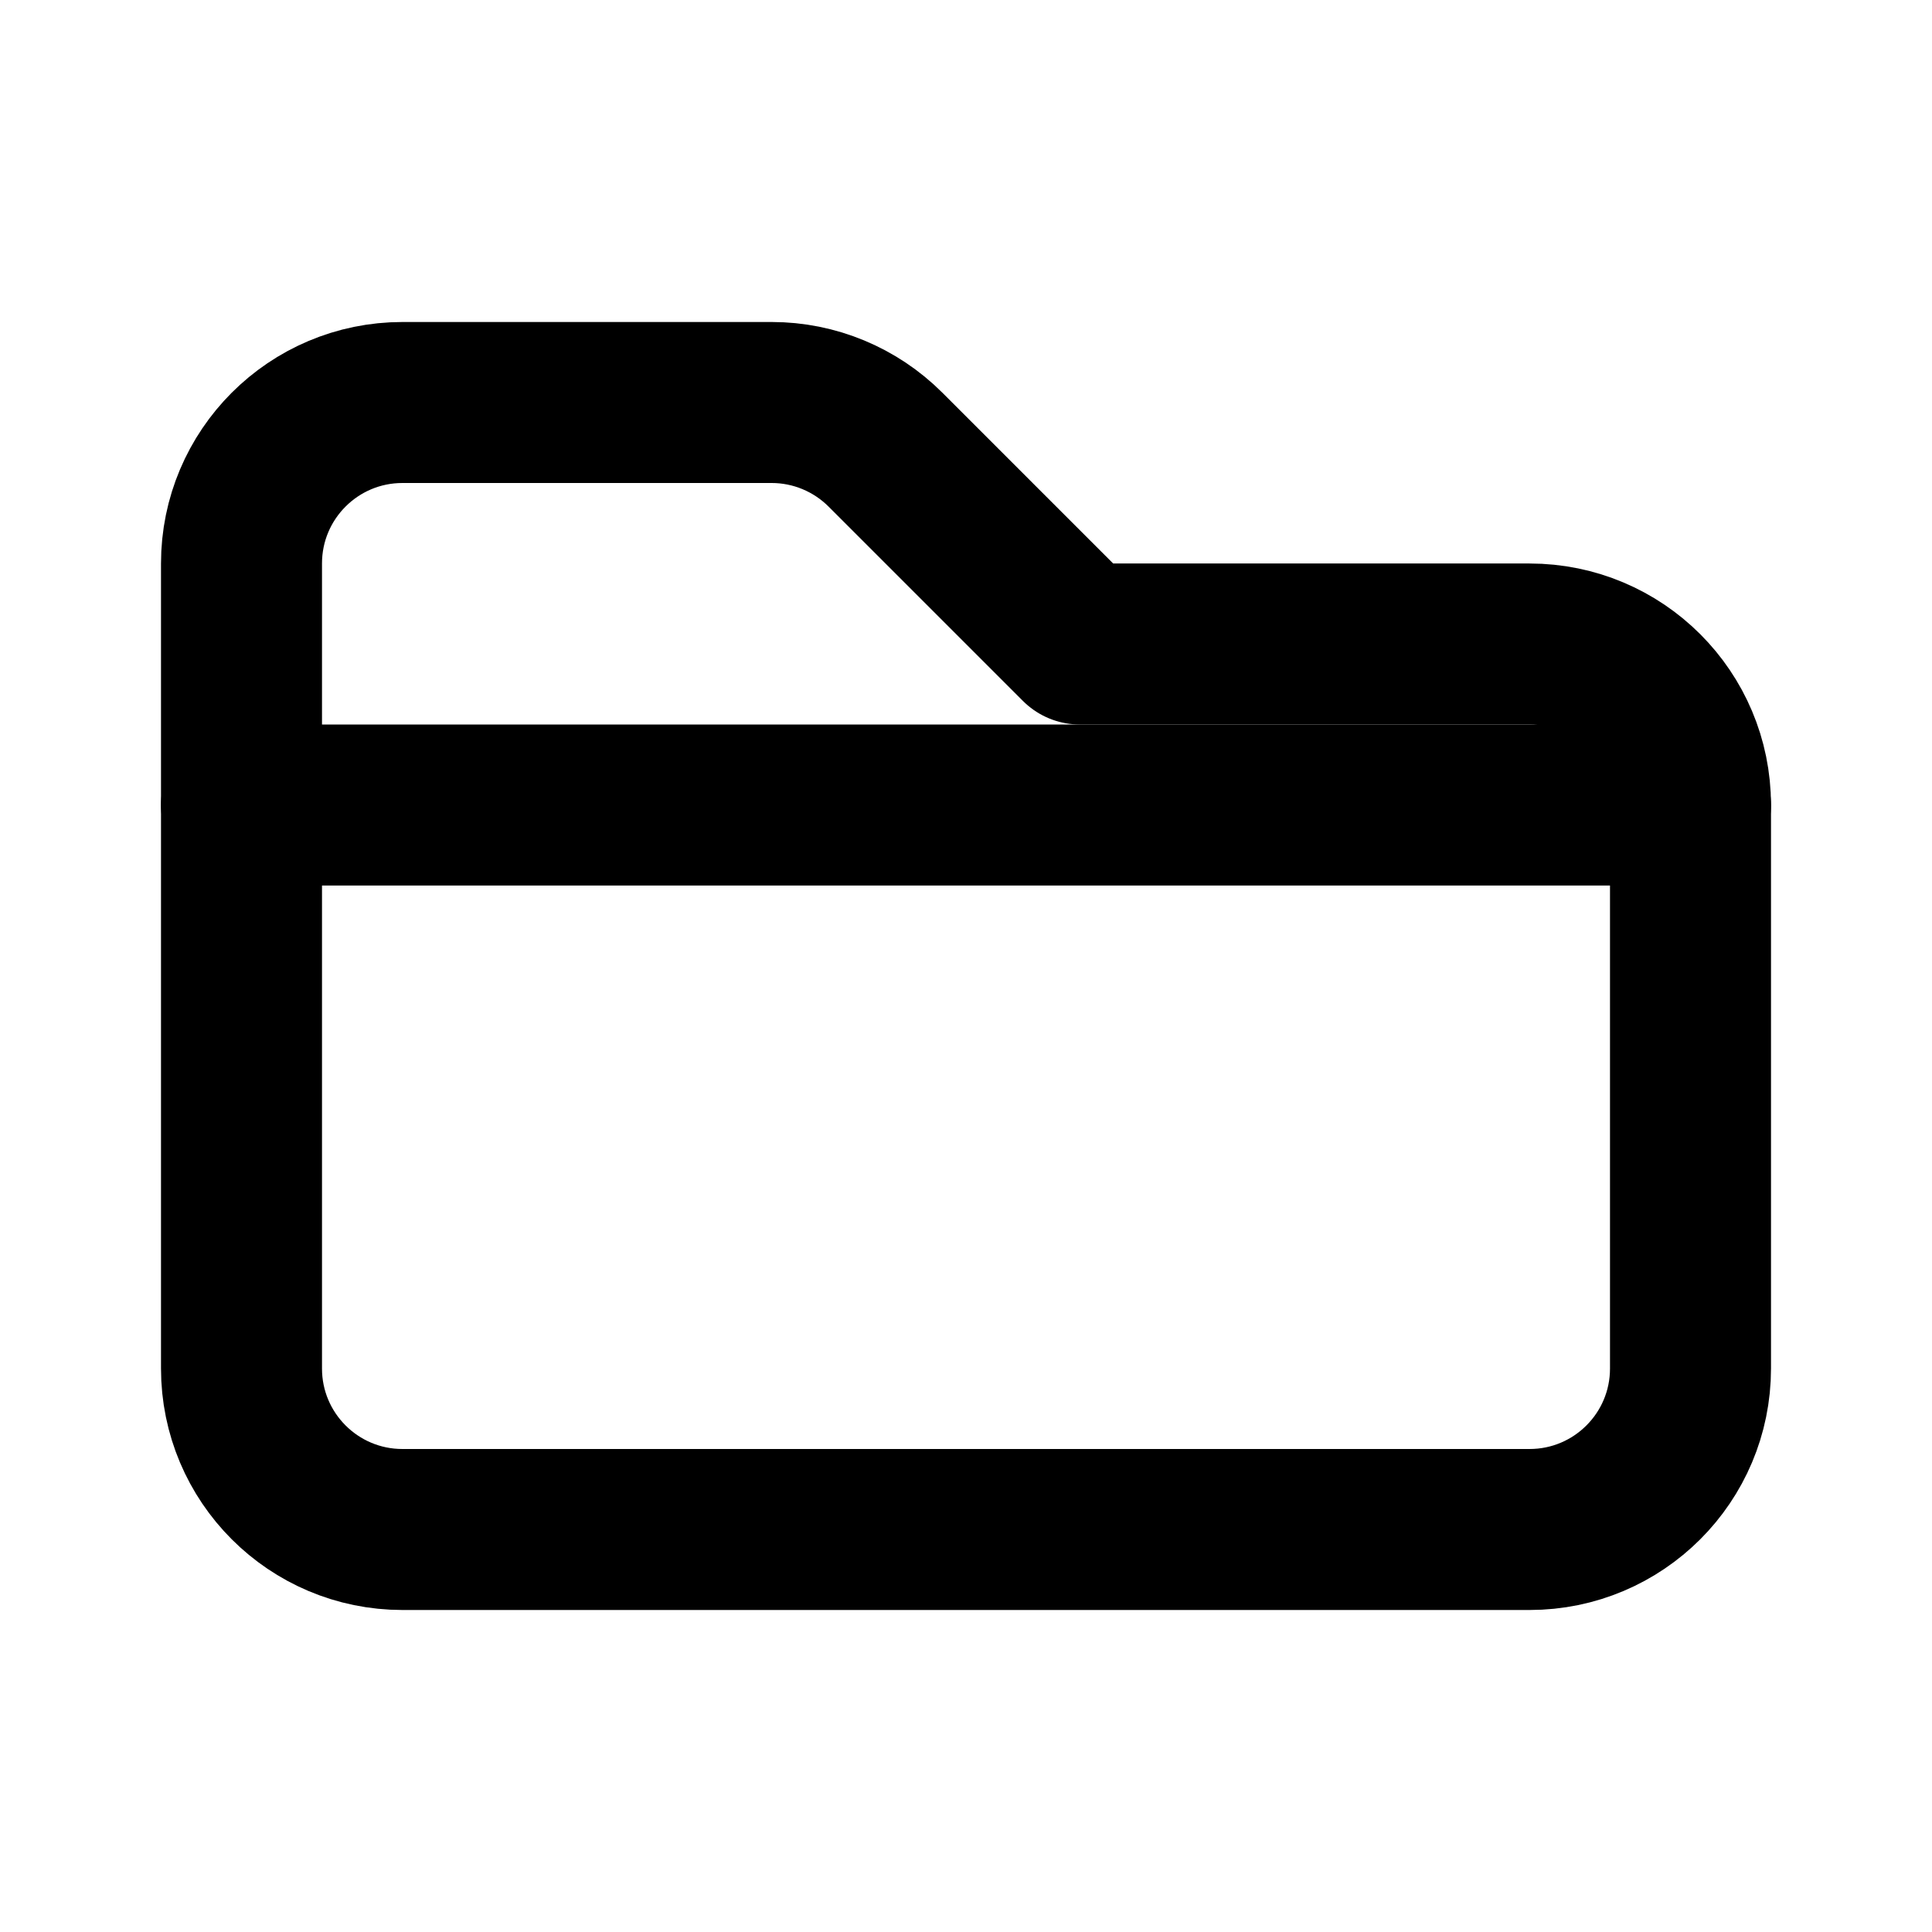
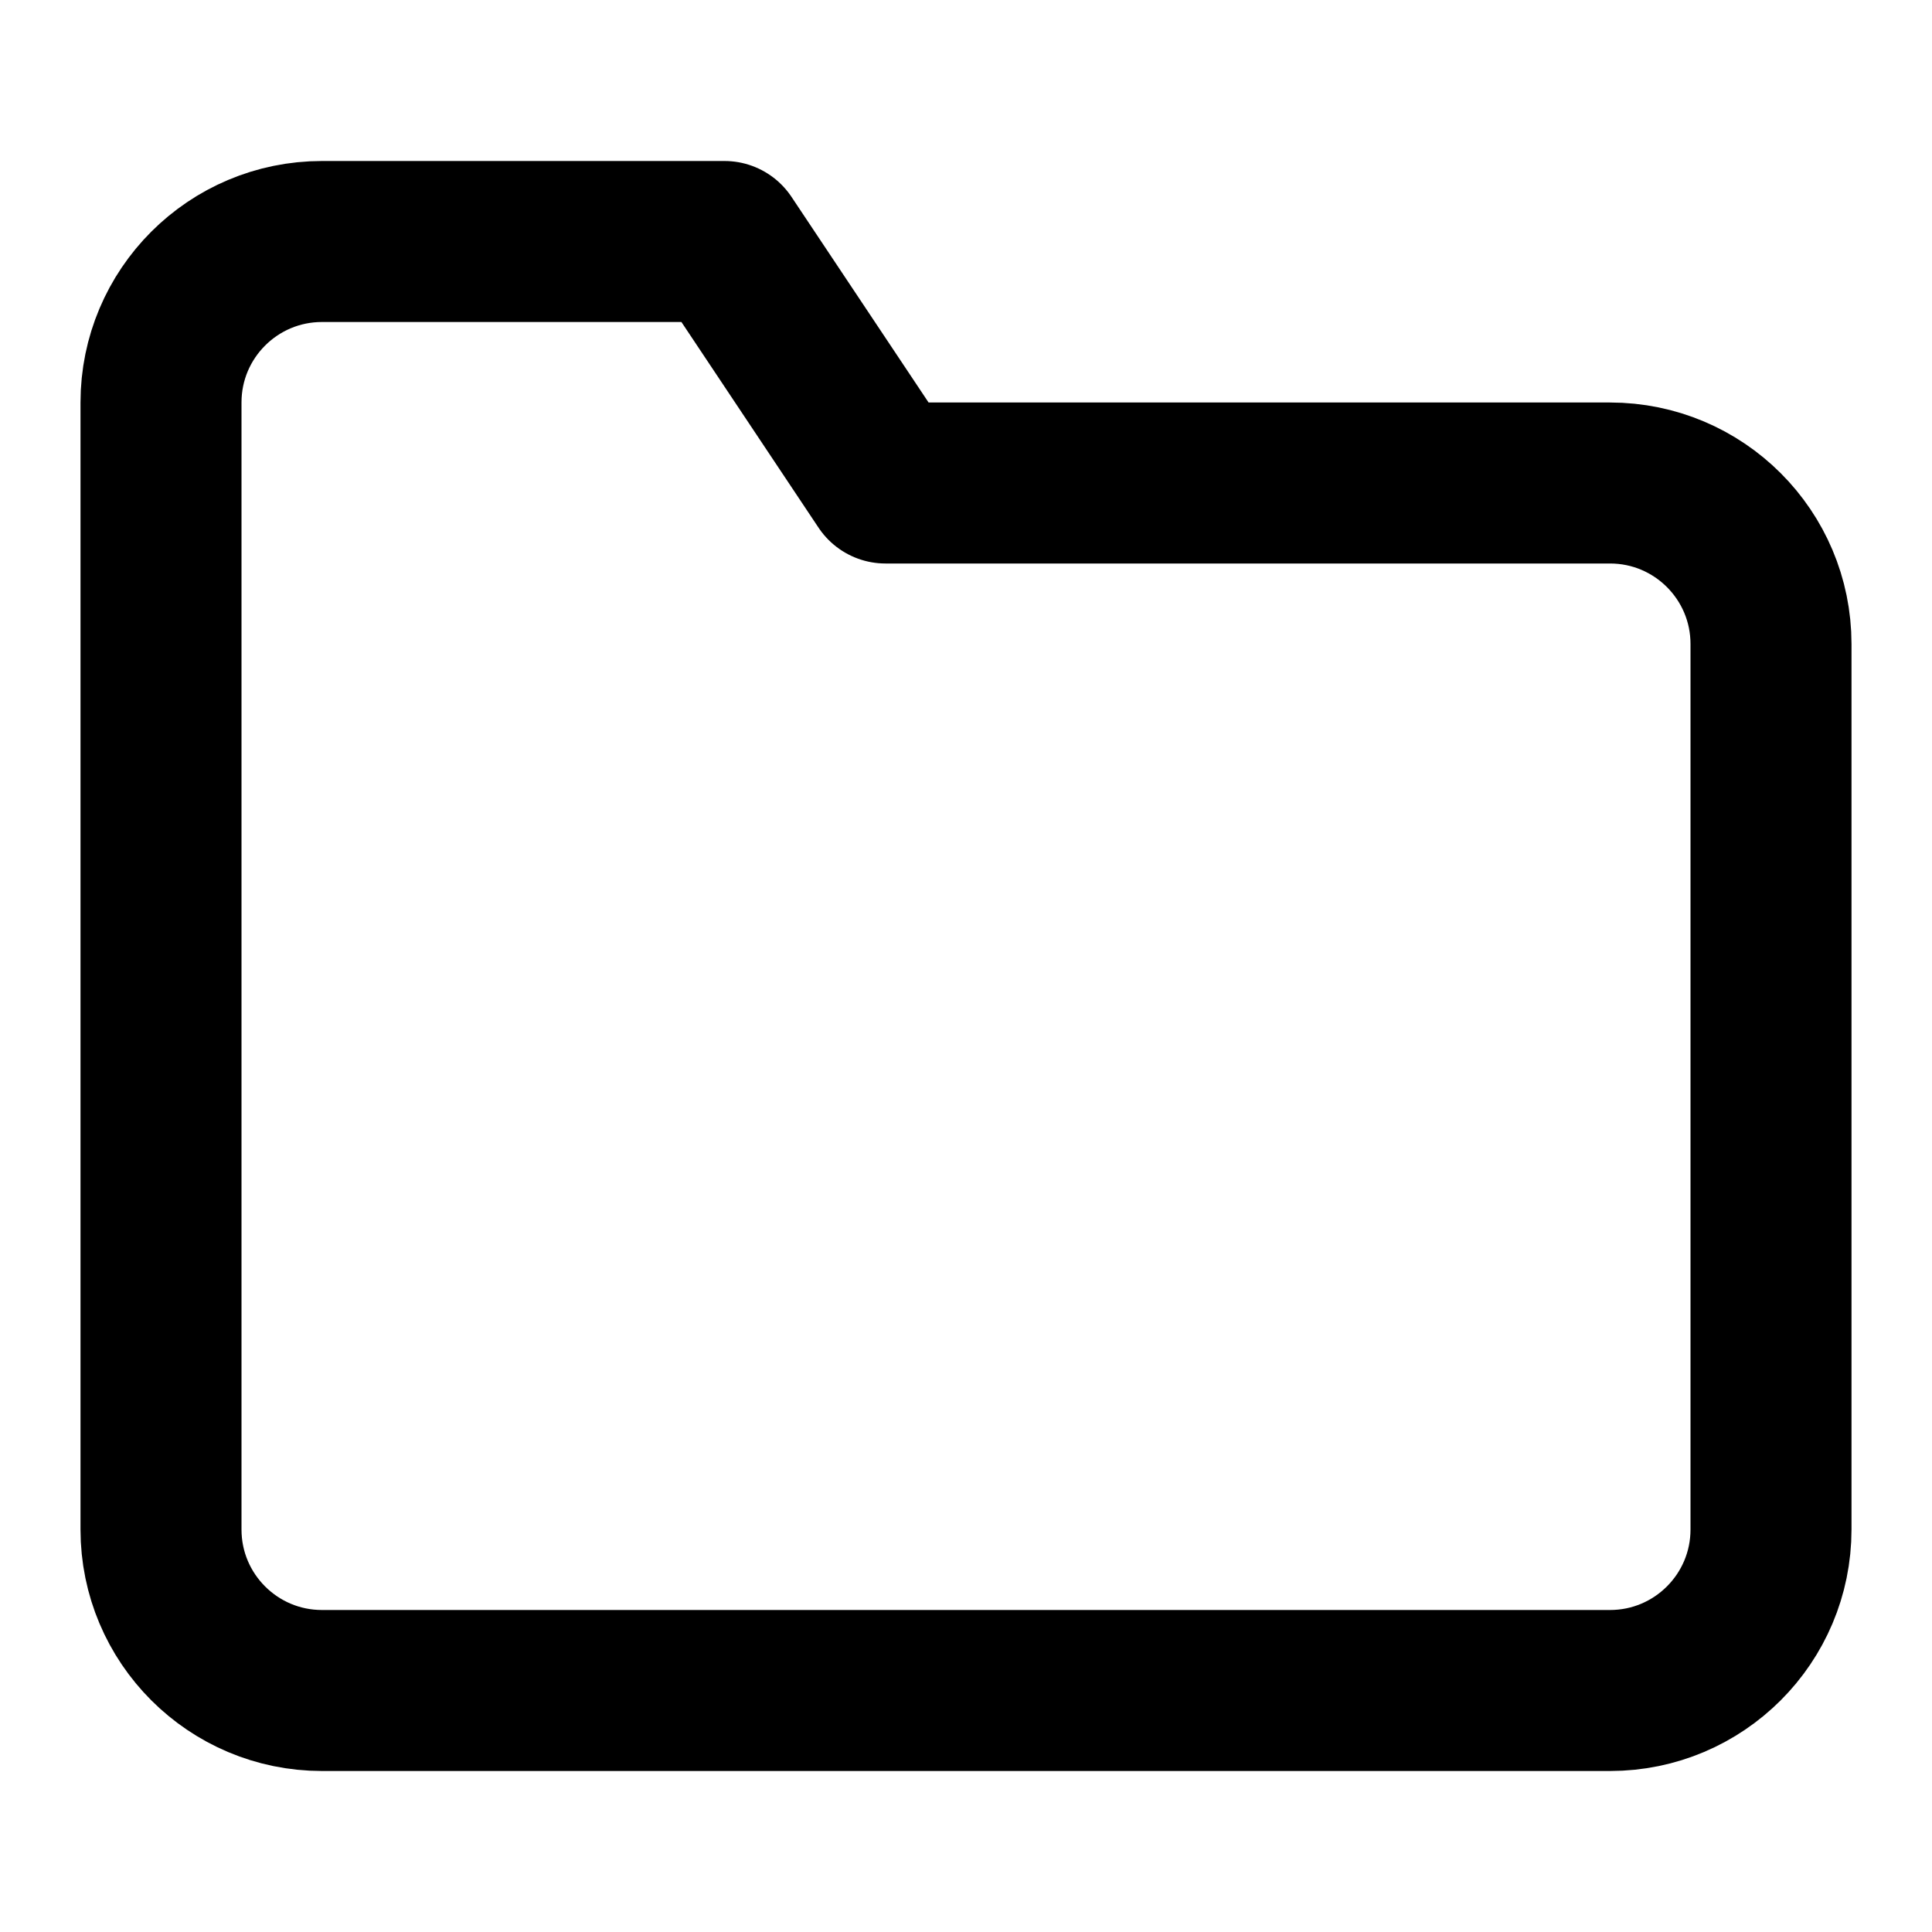
- <svg xmlns="http://www.w3.org/2000/svg" width="24" height="24" viewBox="0 0 24 24" fill="none">
-   <path d="M3 7C3 5.895 3.895 5 5 5H9.586C10.116 5 10.625 5.211 11 5.586L13.414 8H19C20.105 8 21 8.895 21 10V17C21 18.105 20.105 19 19 19H5C3.895 19 3 18.105 3 17V7Z" stroke="currentColor" stroke-width="2" stroke-linecap="round" stroke-linejoin="round" />
-   <path d="M3 10H21" stroke="currentColor" stroke-width="2" stroke-linecap="round" stroke-linejoin="round" />
+ <svg xmlns="http://www.w3.org/2000/svg" viewBox="0 0 24 24" fill="none" stroke="currentColor" stroke-width="2" stroke-linecap="round" stroke-linejoin="round">
+   <path d="M22 19a2 2 0 0 1-2 2H4a2 2 0 0 1-2-2V5a2 2 0 0 1 2-2h5l2 3h9a2 2 0 0 1 2 2z" />
</svg>
